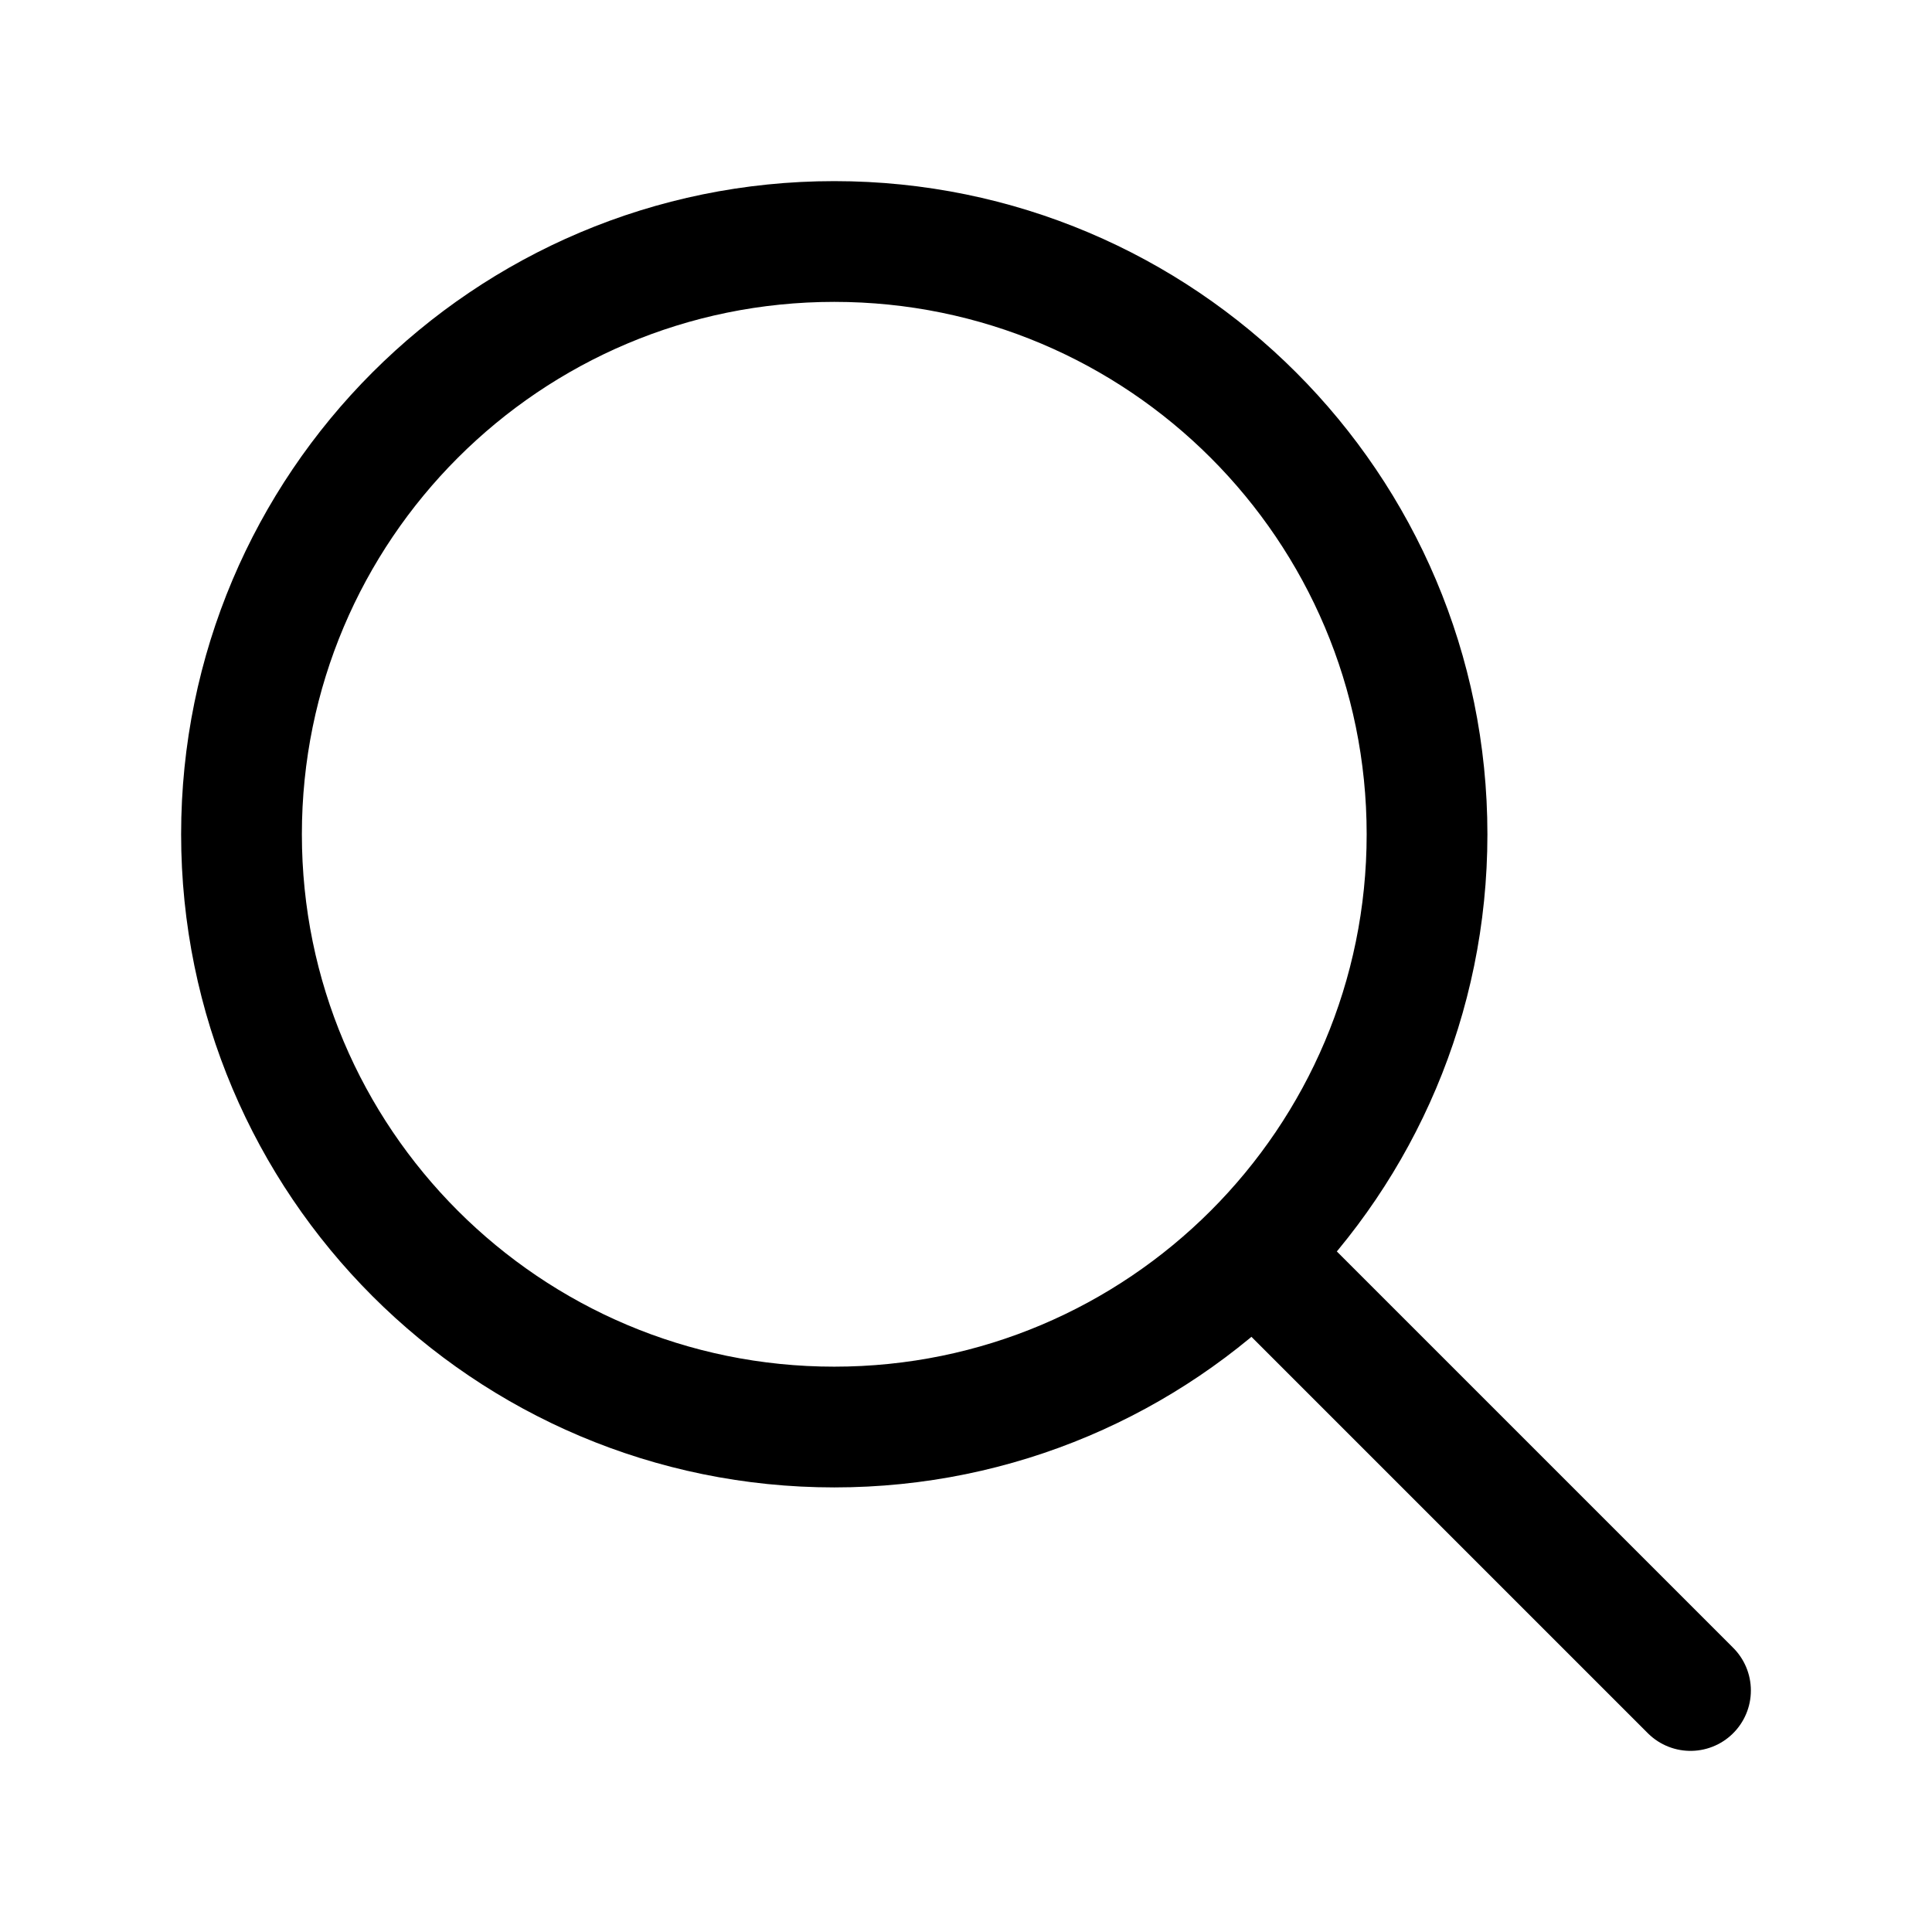
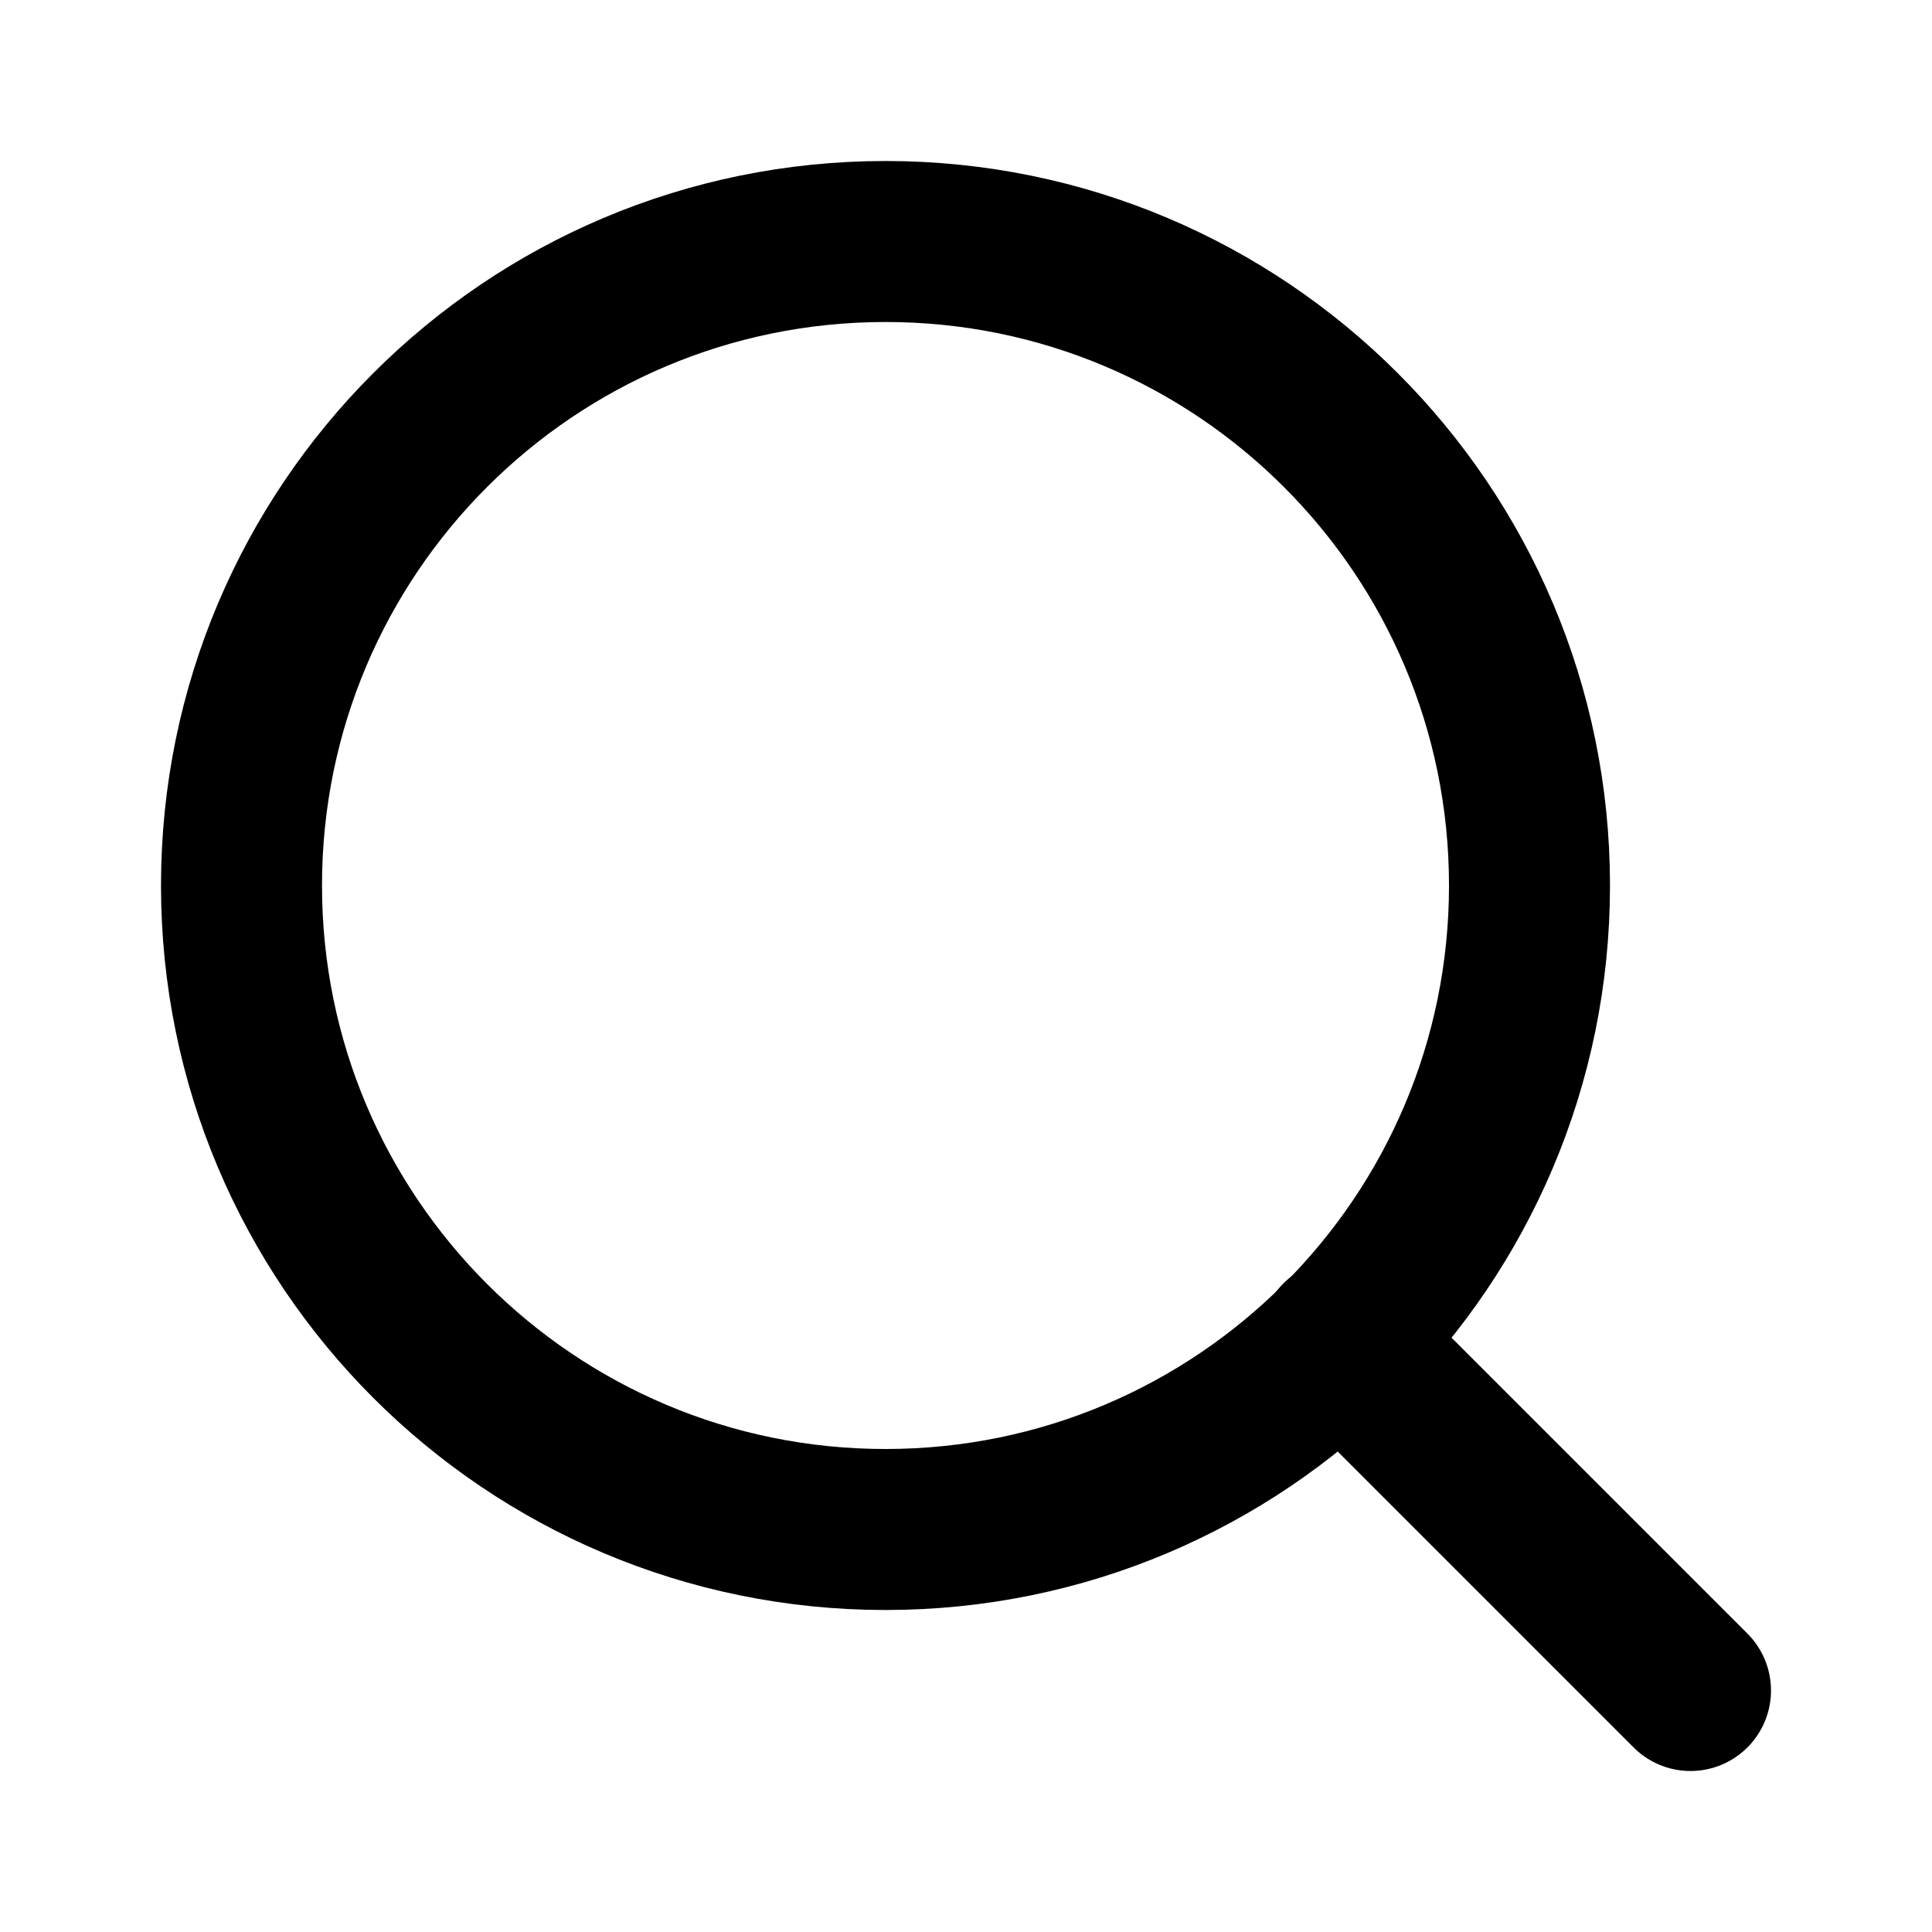
- <svg xmlns="http://www.w3.org/2000/svg" class="ionicon" viewBox="0 0 512 512">
-   <path d="M221.09 64a157.09 157.09 0 10157.09 157.09A157.1 157.1 0 00221.09 64z" fill="none" stroke="currentColor" stroke-miterlimit="10" stroke-width="32" />
-   <path fill="none" stroke="currentColor" stroke-linecap="round" stroke-miterlimit="10" stroke-width="32" d="M338.29 338.29L448 448" />
+ <svg xmlns="http://www.w3.org/2000/svg" width="24" height="24" viewBox="0 0 24 24" fill="none" stroke="currentColor" stroke-width="2" stroke-linecap="round" stroke-linejoin="round" class="feather feather-search">
+   <circle cx="11" cy="11" r="8" />
+   <line x1="21" y1="21" x2="16.65" y2="16.65" />
</svg>
